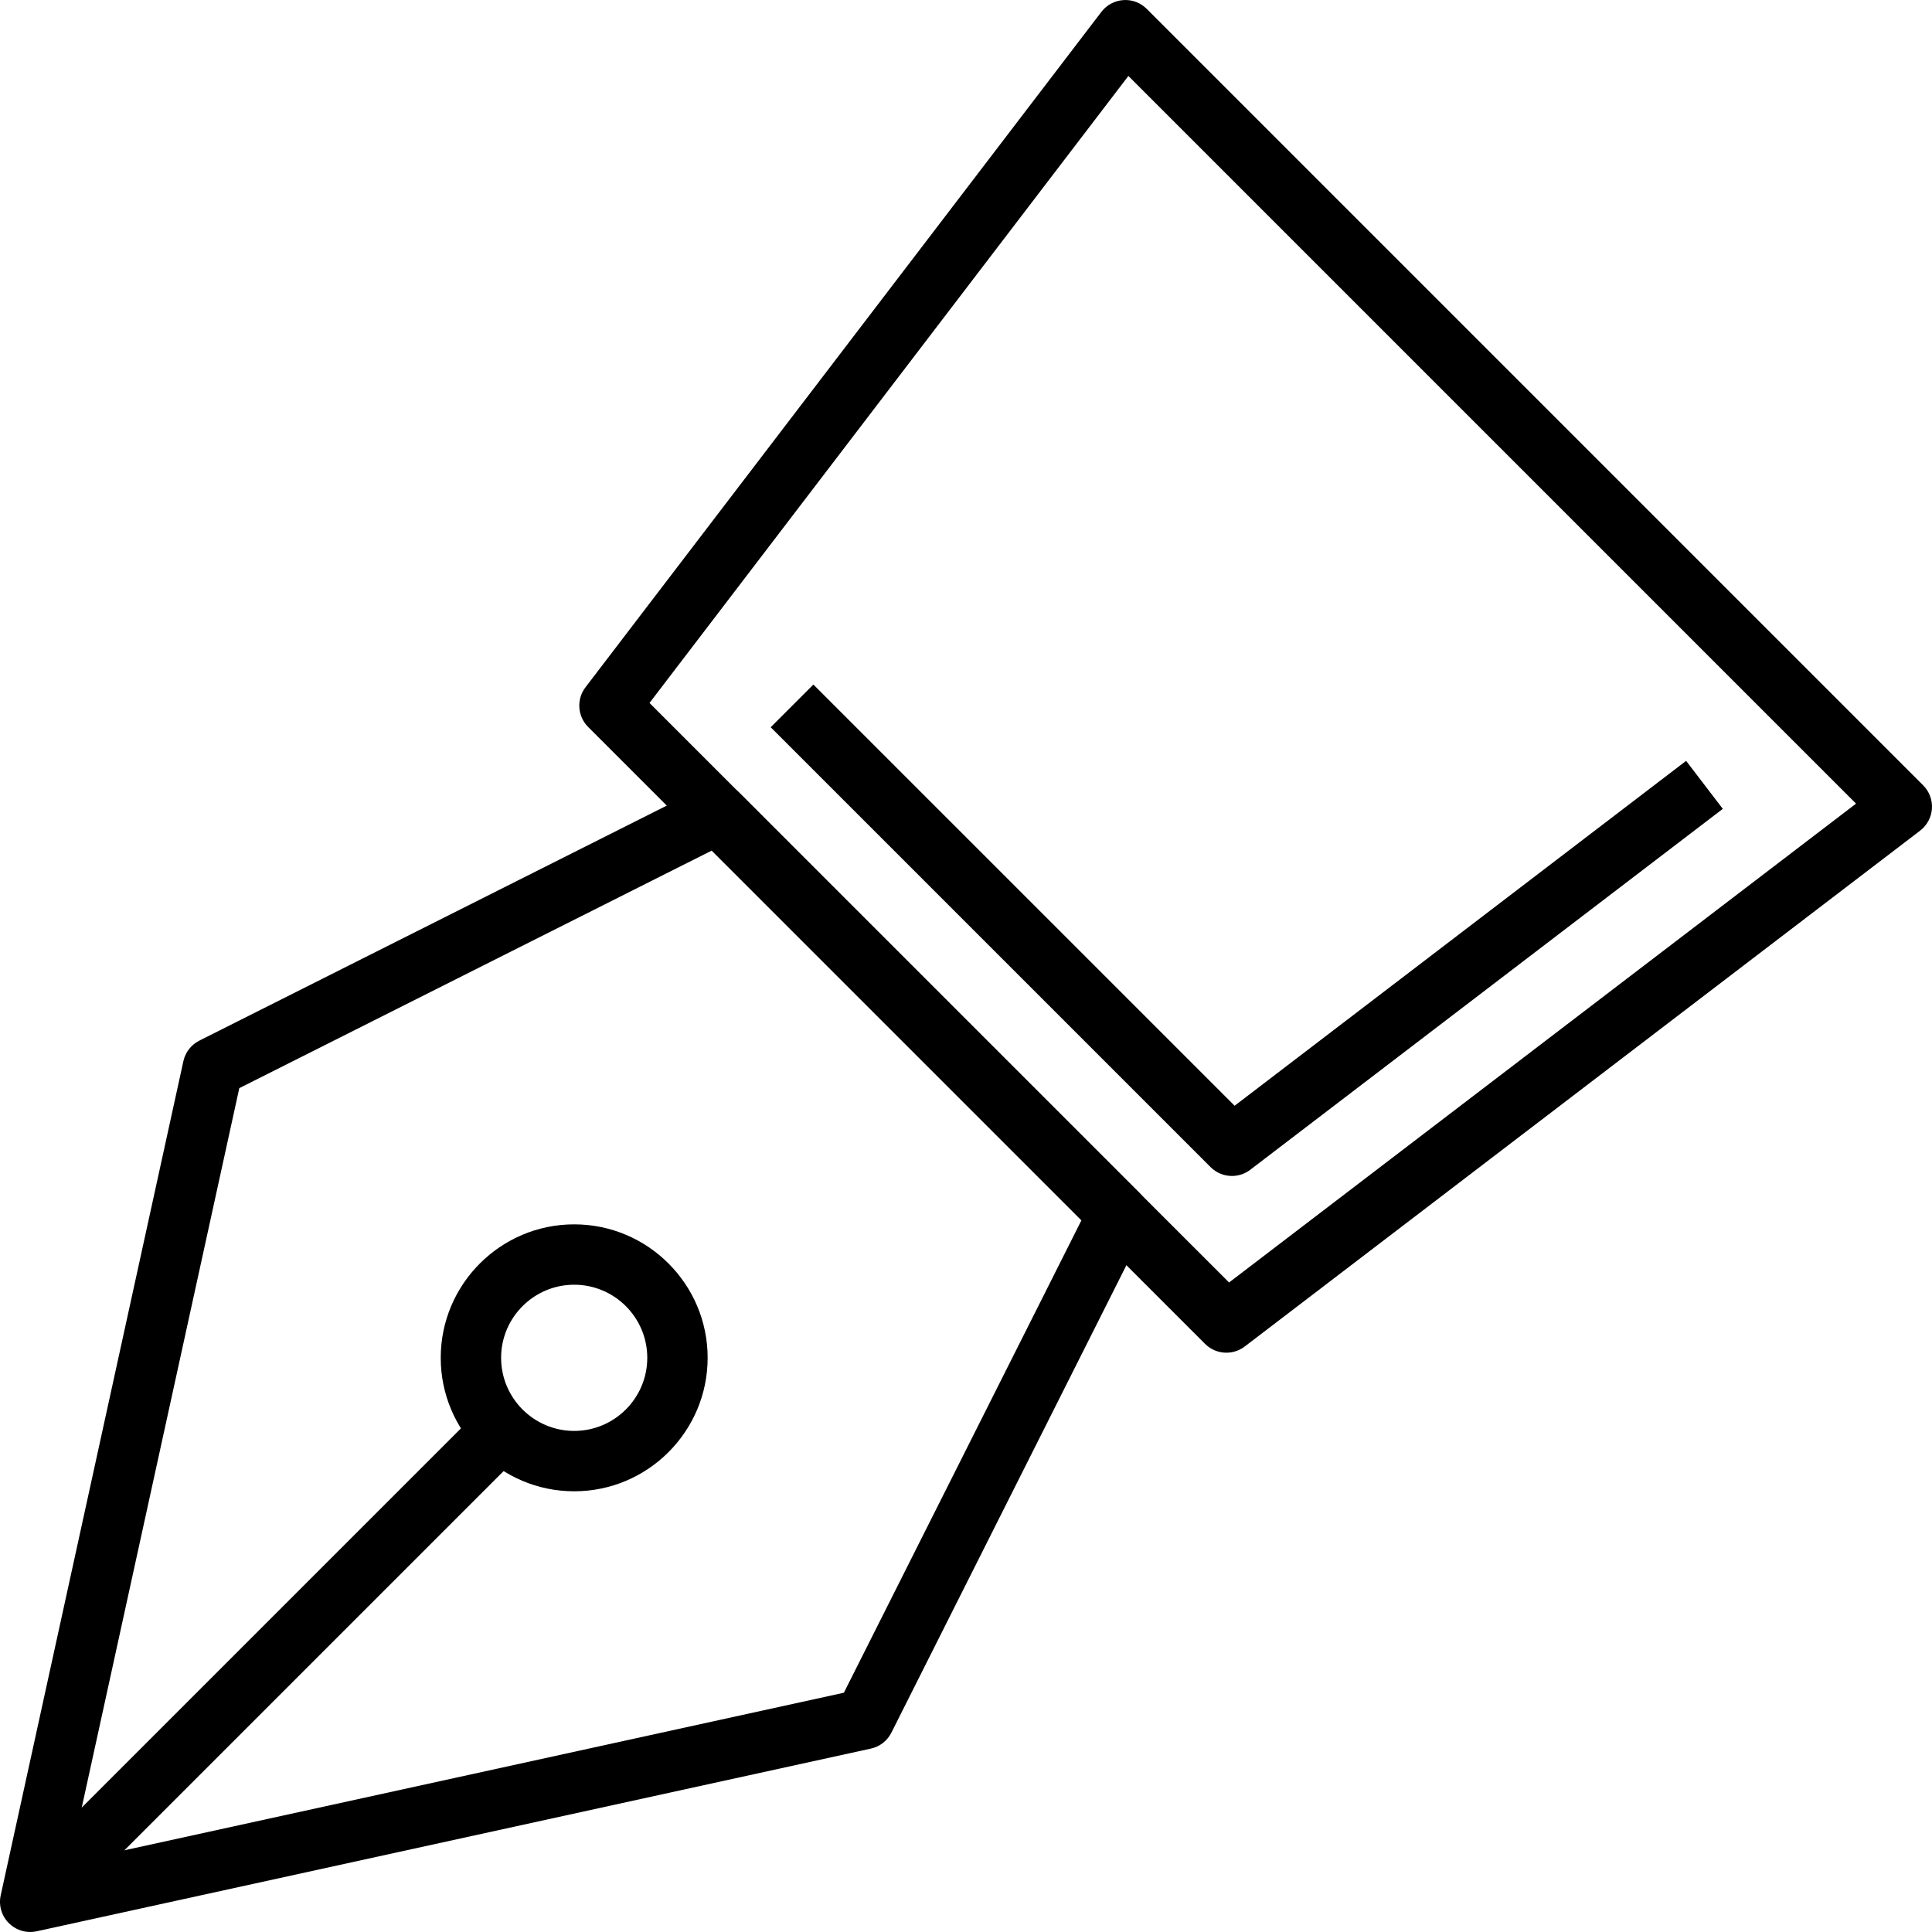
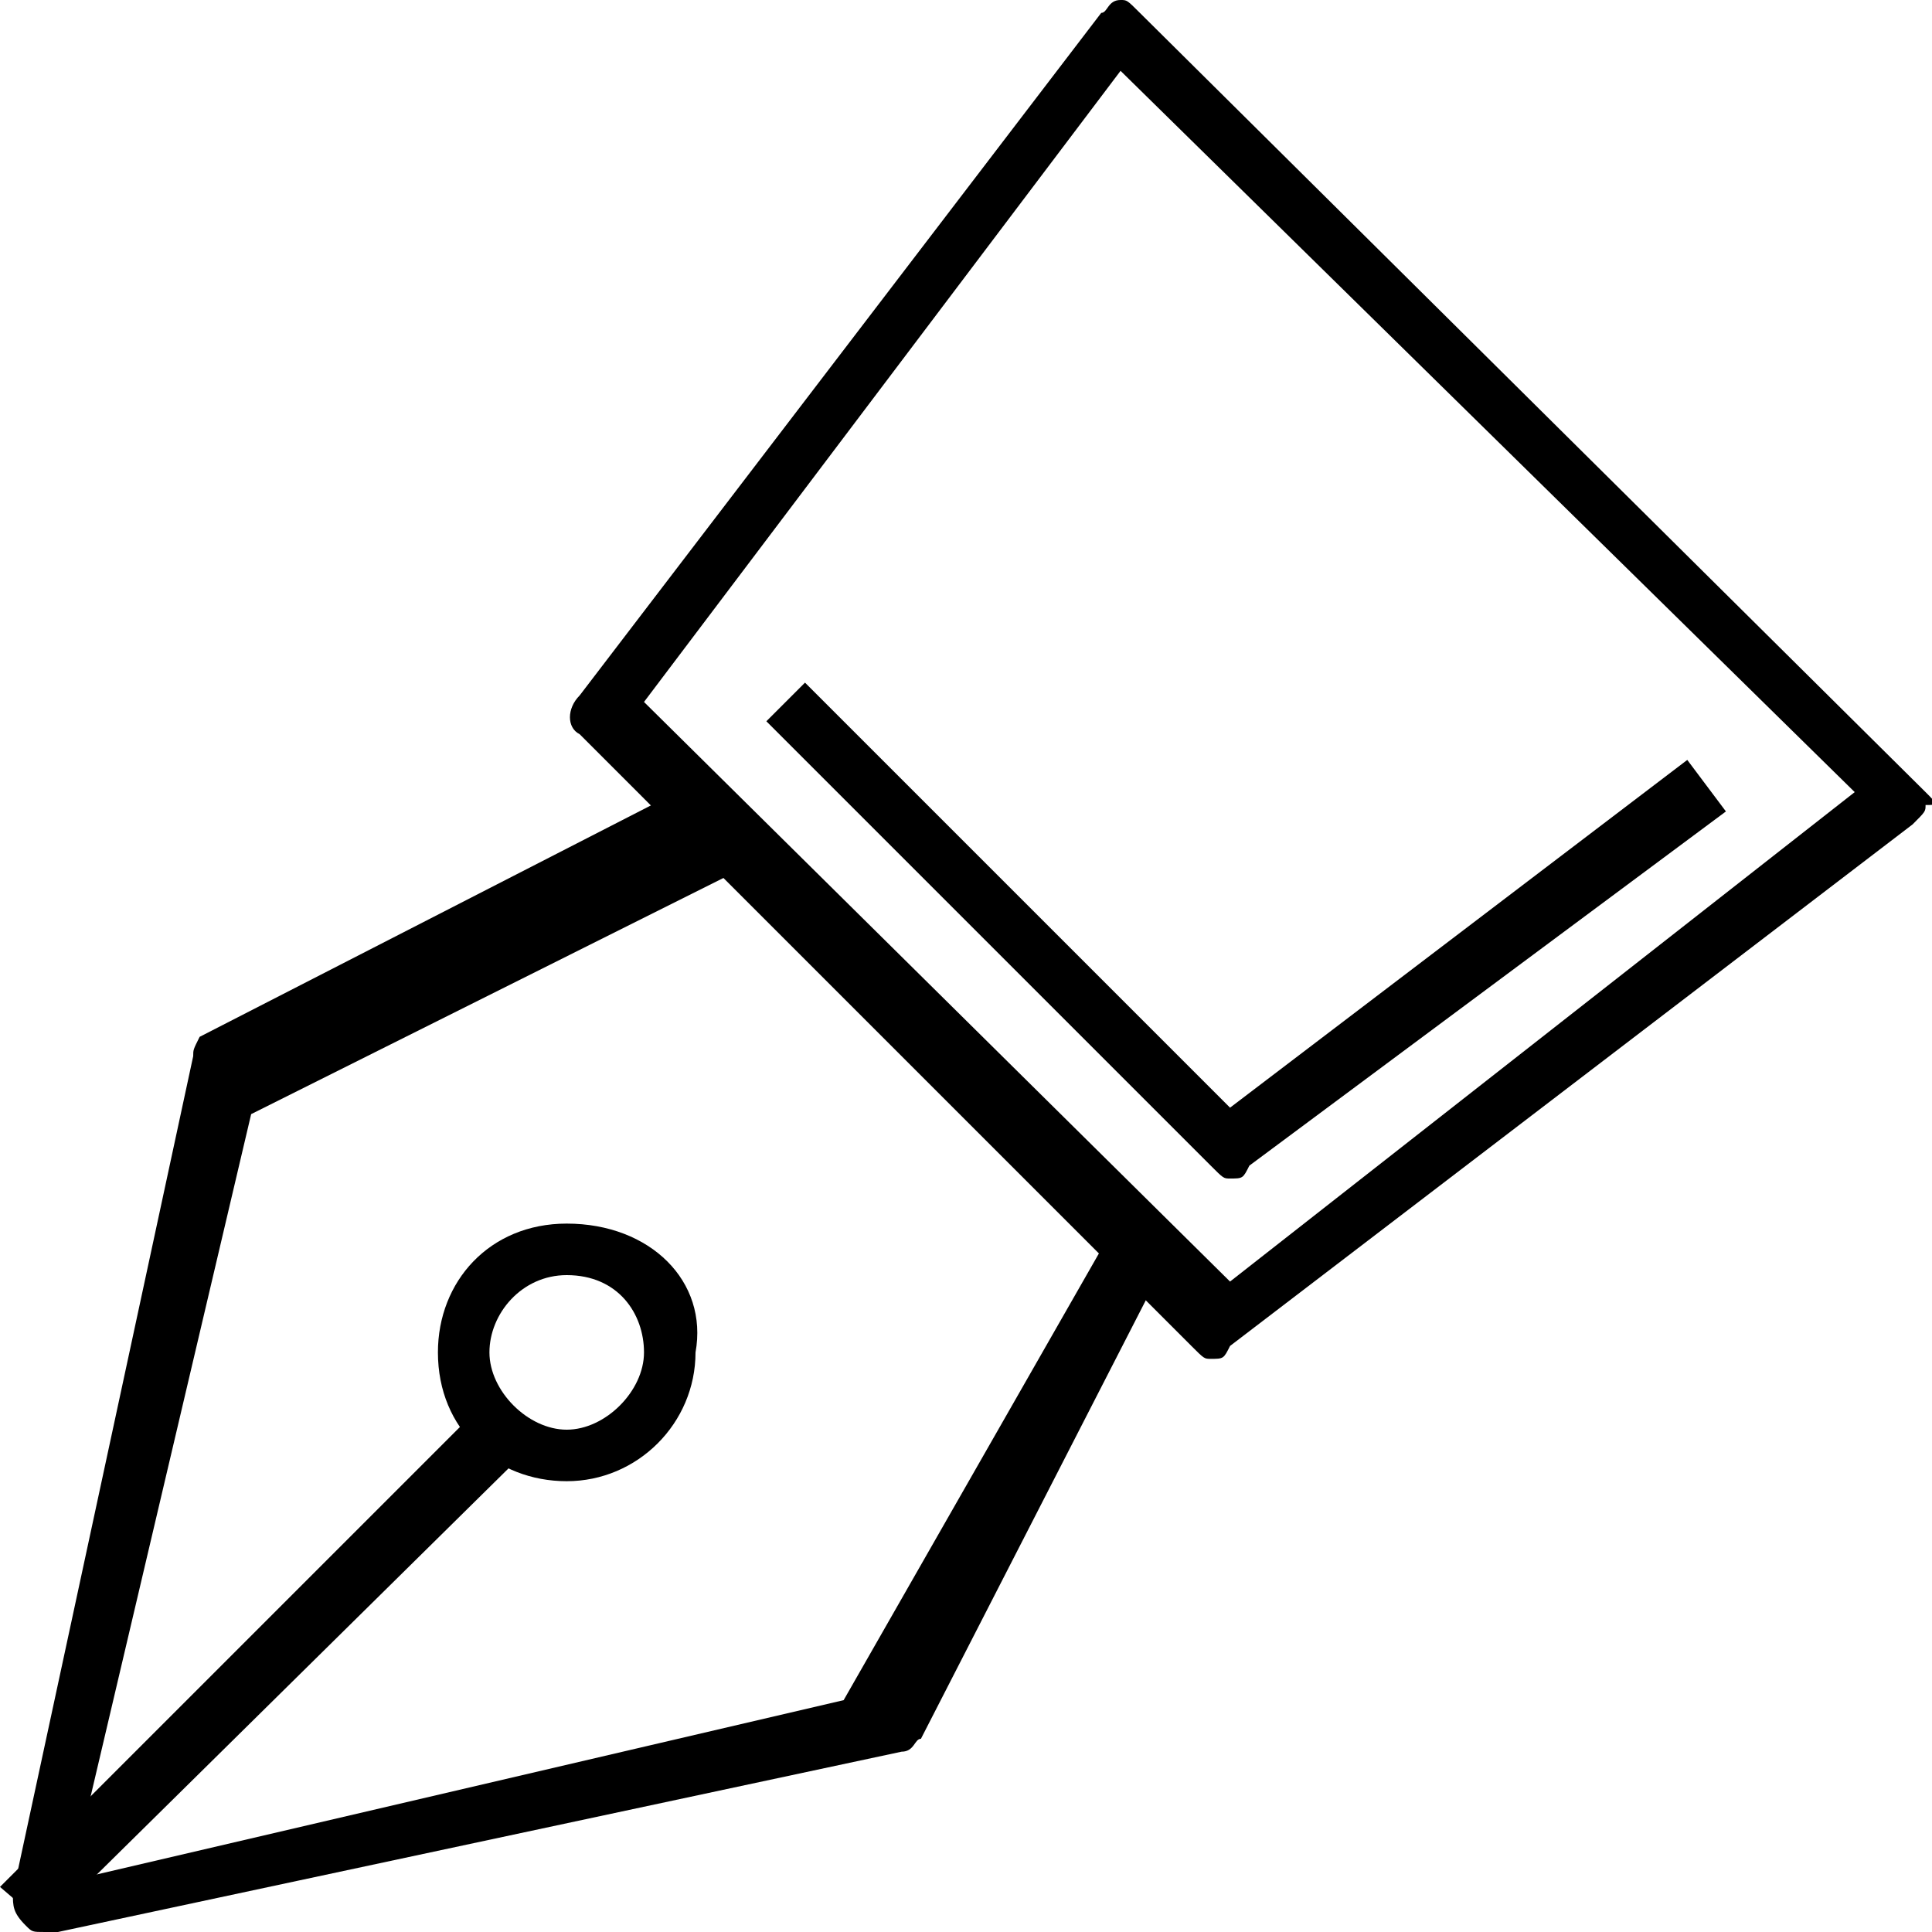
- <svg xmlns="http://www.w3.org/2000/svg" version="1.1" id="Layer_1" x="0px" y="0px" viewBox="0 0 512.011 512.011" style="enable-background:new 0 0 512.011 512.011;" xml:space="preserve">
+ <svg xmlns="http://www.w3.org/2000/svg" version="1.1" id="Layer_1" x="0px" y="0px" viewBox="0 0 30 30" enable-background="new 0 0 30 30" xml:space="preserve">
  <g>
    <g>
-       <path d="M509.665,208.12L303.897,2.352c-1.632-1.64-3.912-2.496-6.184-2.328c-2.312,0.152-4.432,1.296-5.832,3.128    l-136.72,178.992c-2.432,3.184-2.128,7.68,0.704,10.512l163.488,163.488c1.552,1.552,3.6,2.344,5.656,2.344    c1.704,0,3.416-0.544,4.864-1.64l178.992-136.712c1.832-1.408,2.968-3.528,3.128-5.832    C512.145,212.008,511.297,209.752,509.665,208.12z M325.721,339.88L172.129,186.296L299.041,20.128l192.84,192.848L325.721,339.88    z" />
+       <path d="M29.9,12.3L17.7,0.2c-0.2-0.2-0.2-0.2-0.3-0.2c-0.2,0-0.2,0.2-0.3,0.2L9,10.8c-0.2,0.2-0.2,0.5,0,0.6l9.5,9.5    c0.2,0.2,0.2,0.2,0.3,0.2c0.2,0,0.2,0,0.3-0.2l10.6-8.1c0.2-0.2,0.2-0.2,0.2-0.3C30.1,12.5,30.1,12.5,29.9,12.3z M19.1,19.9    l-9.1-9l7.4-9.8l11.4,11.2L19.1,19.9z" />
    </g>
  </g>
  <g>
    <g>
-       <path d="M446.849,201.64l-119.656,91.4L215.561,181.416l-11.312,11.312l116.576,116.576c1.544,1.552,3.6,2.344,5.656,2.344    c1.704,0,3.408-0.536,4.856-1.64l125.232-95.648L446.849,201.64z" />
+       <path d="M26.2,11.8l-7.1,5.4l-6.6-6.6l-0.6,0.6l6.9,6.9c0.2,0.2,0.2,0.2,0.3,0.2c0.2,0,0.2,0,0.3-0.2l7.4-5.5L26.2,11.8z" />
    </g>
  </g>
  <g>
    <g>
-       <path d="M301.993,316.16L195.857,210.016c-2.432-2.44-6.16-3.048-9.248-1.496L52.825,275.784c-2.16,1.088-3.712,3.08-4.224,5.44    L0.185,502.296c-0.584,2.664,0.232,5.44,2.16,7.368c1.512,1.512,3.56,2.344,5.656,2.344c0.568,0,1.144-0.064,1.712-0.184    l221.072-48.416c2.36-0.512,4.352-2.056,5.44-4.216l67.264-133.784C305.033,322.328,304.433,318.6,301.993,316.16z M223.641,448.6    L18.489,493.528l44.928-205.152l125.216-62.96l97.968,97.976L223.641,448.6z" />
+       <path d="M17.7,18.6l-6.3-6.3c-0.2-0.2-0.3-0.2-0.5-0.2l-7.8,4C3,16.3,3,16.3,3,16.4l-2.8,13c0,0.2,0,0.3,0.2,0.5    C0.5,30,0.5,30,0.7,30h0.2l13.1-2.8c0.2,0,0.2-0.2,0.3-0.2l4-7.8C17.9,18.9,17.7,18.7,17.7,18.6z M13.1,26.4l-12,2.8l2.8-11.9    l7.4-3.7l5.8,5.8L13.1,26.4z" />
    </g>
  </g>
  <g>
    <g>
-       <path d="M152.169,324.472c-19.504,0-35.368,15.864-35.368,35.368c0,19.512,15.864,35.376,35.368,35.376    c19.504,0,35.368-15.872,35.368-35.376C187.537,340.336,171.673,324.472,152.169,324.472z M152.169,379.216    c-10.68,0-19.368-8.696-19.368-19.376c0-10.68,8.688-19.368,19.368-19.368s19.368,8.688,19.368,19.368    S162.849,379.216,152.169,379.216z" />
+       <path d="M8.8,19c-1.2,0-2,0.9-2,2c0,1.2,0.9,2,2,2c1.1,0,2-0.9,2-2C11,19.9,10.1,19,8.8,19z M8.8,22.2c-0.6,0-1.2-0.6-1.2-1.2    s0.5-1.2,1.2-1.2c0.8,0,1.2,0.6,1.2,1.2S9.4,22.2,8.8,22.2z" />
    </g>
  </g>
  <g>
    <g>
-       <rect x="-17.836" y="433.576" transform="matrix(0.7071 -0.7071 0.7071 0.7071 -291.6088 179.1454)" width="176.558" height="16" />
+       <polygon points="0,29.3 7.4,21.9 8.1,22.6 0.7,29.9   " />
    </g>
  </g>
-   <g>
- </g>
-   <g>
- </g>
-   <g>
- </g>
-   <g>
- </g>
-   <g>
- </g>
-   <g>
- </g>
-   <g>
- </g>
-   <g>
- </g>
-   <g>
- </g>
-   <g>
- </g>
-   <g>
- </g>
-   <g>
- </g>
-   <g>
- </g>
-   <g>
- </g>
-   <g>
- </g>
</svg>
